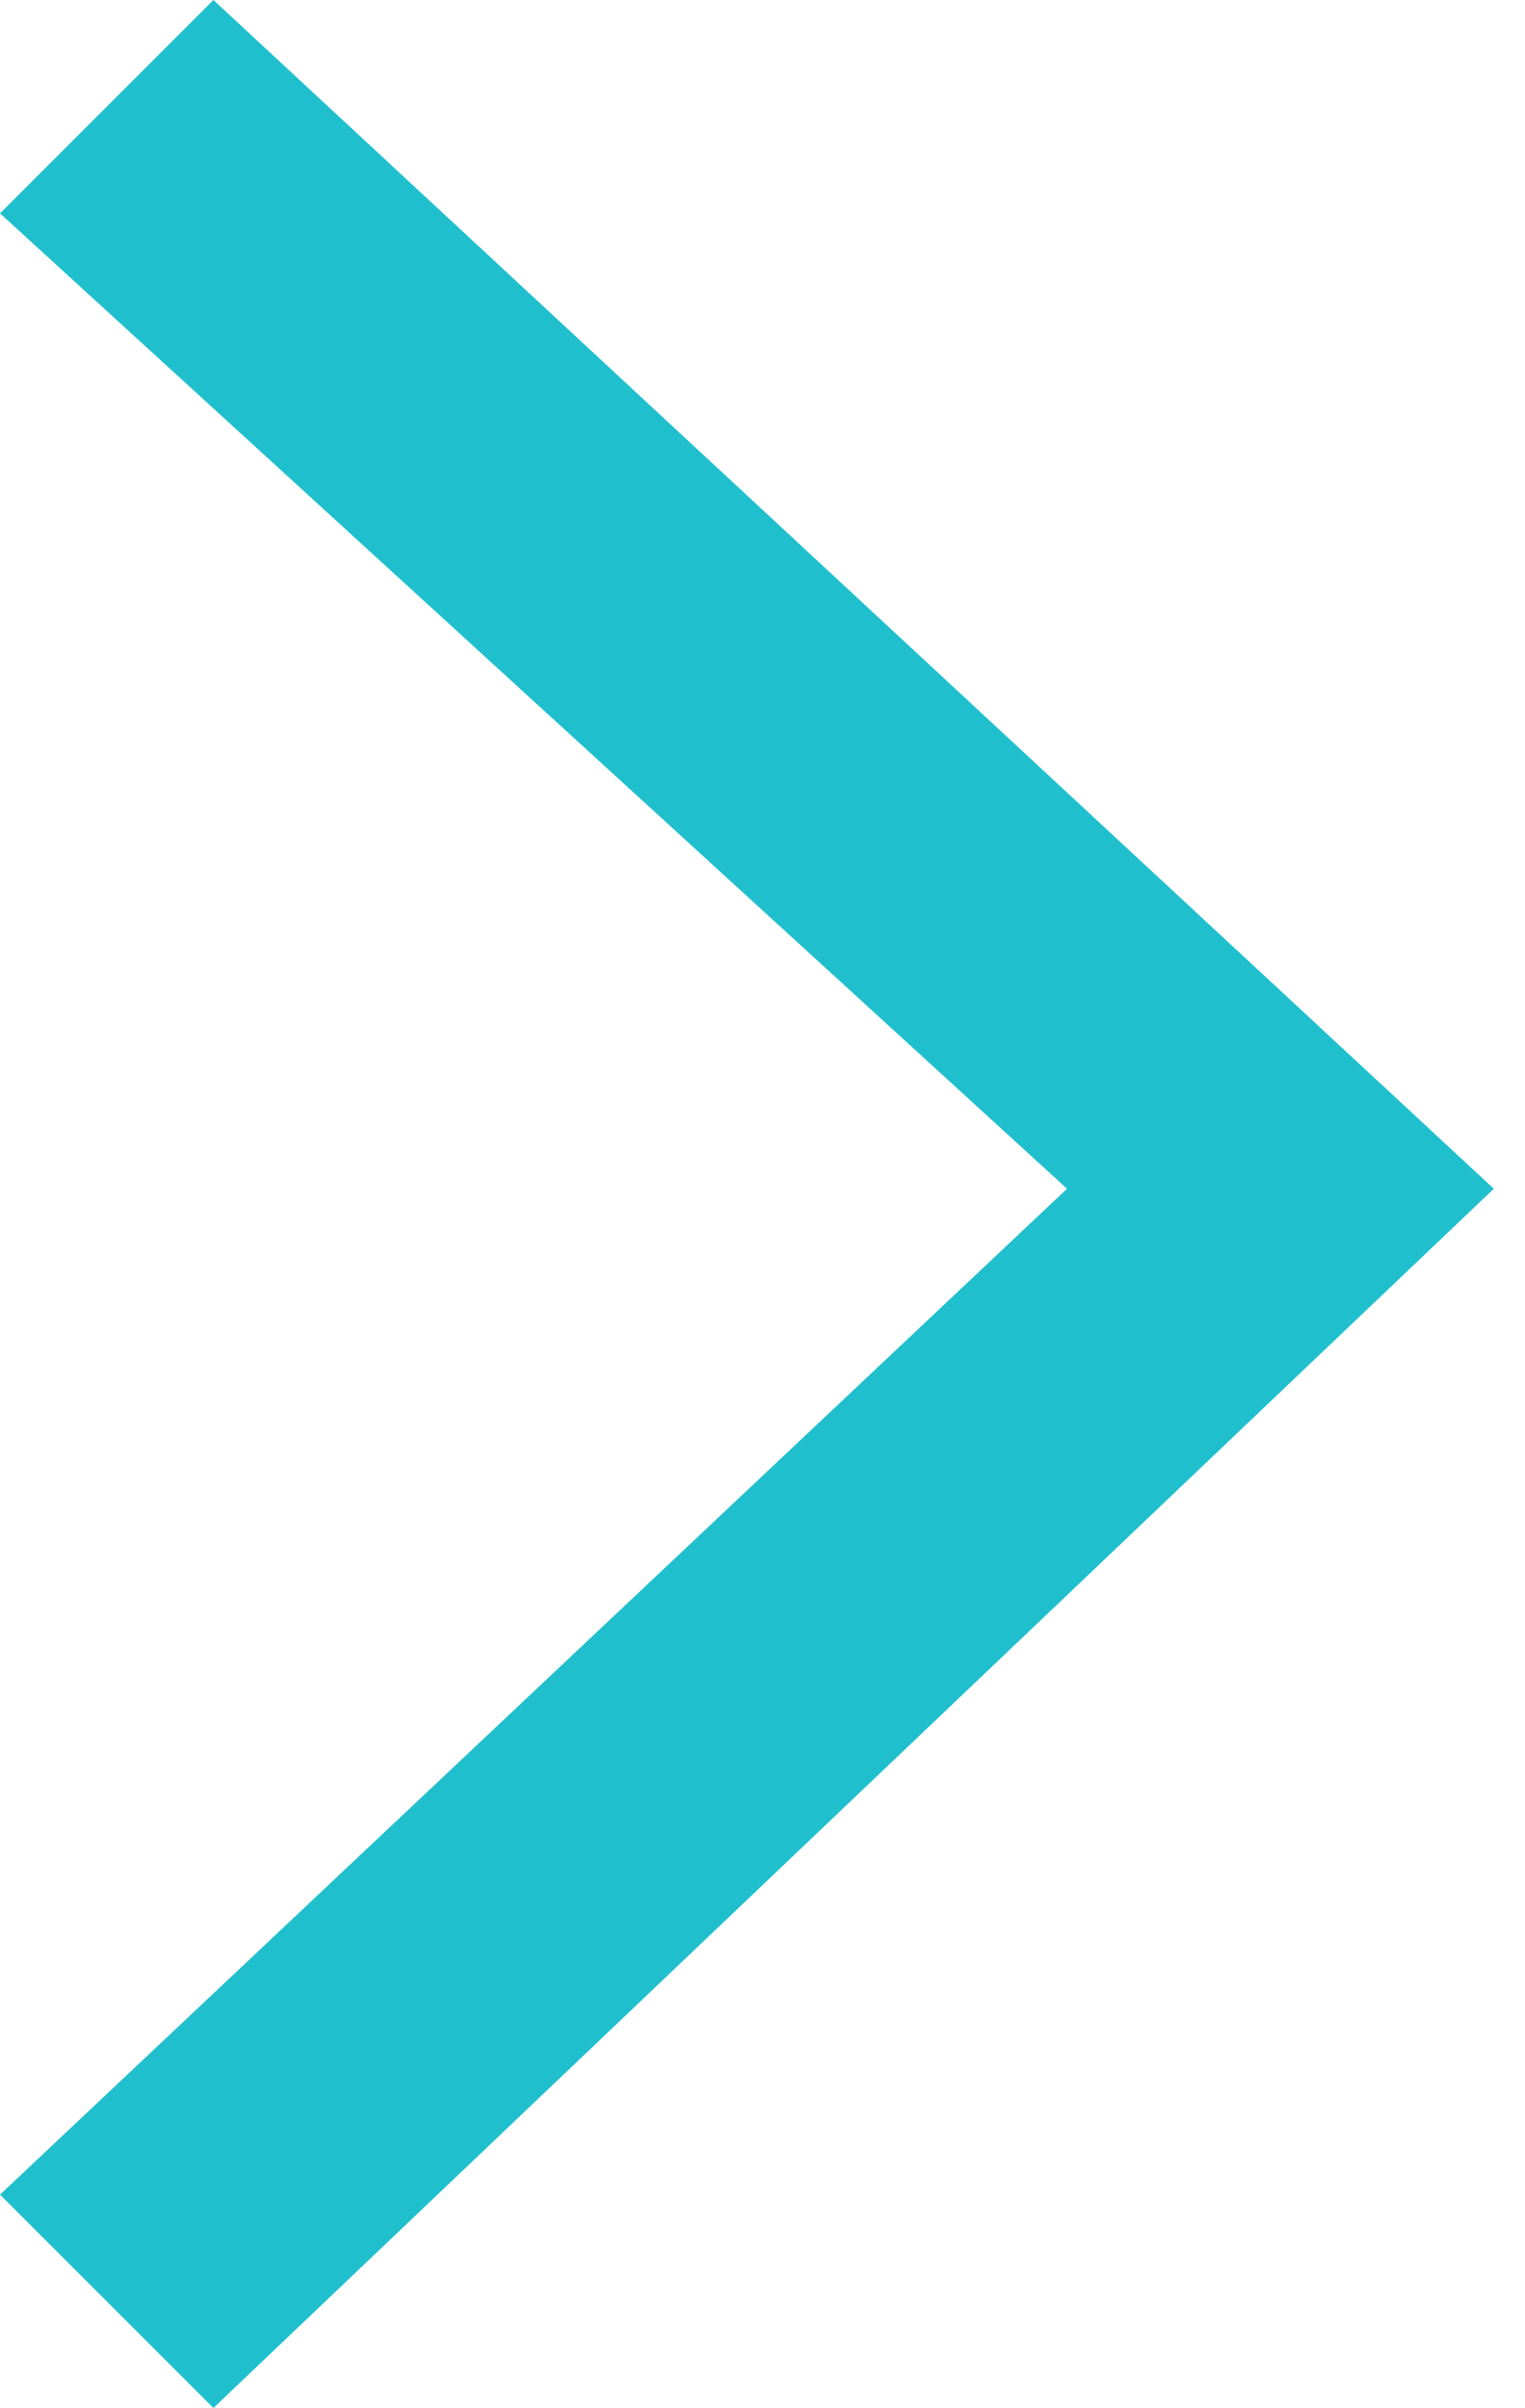
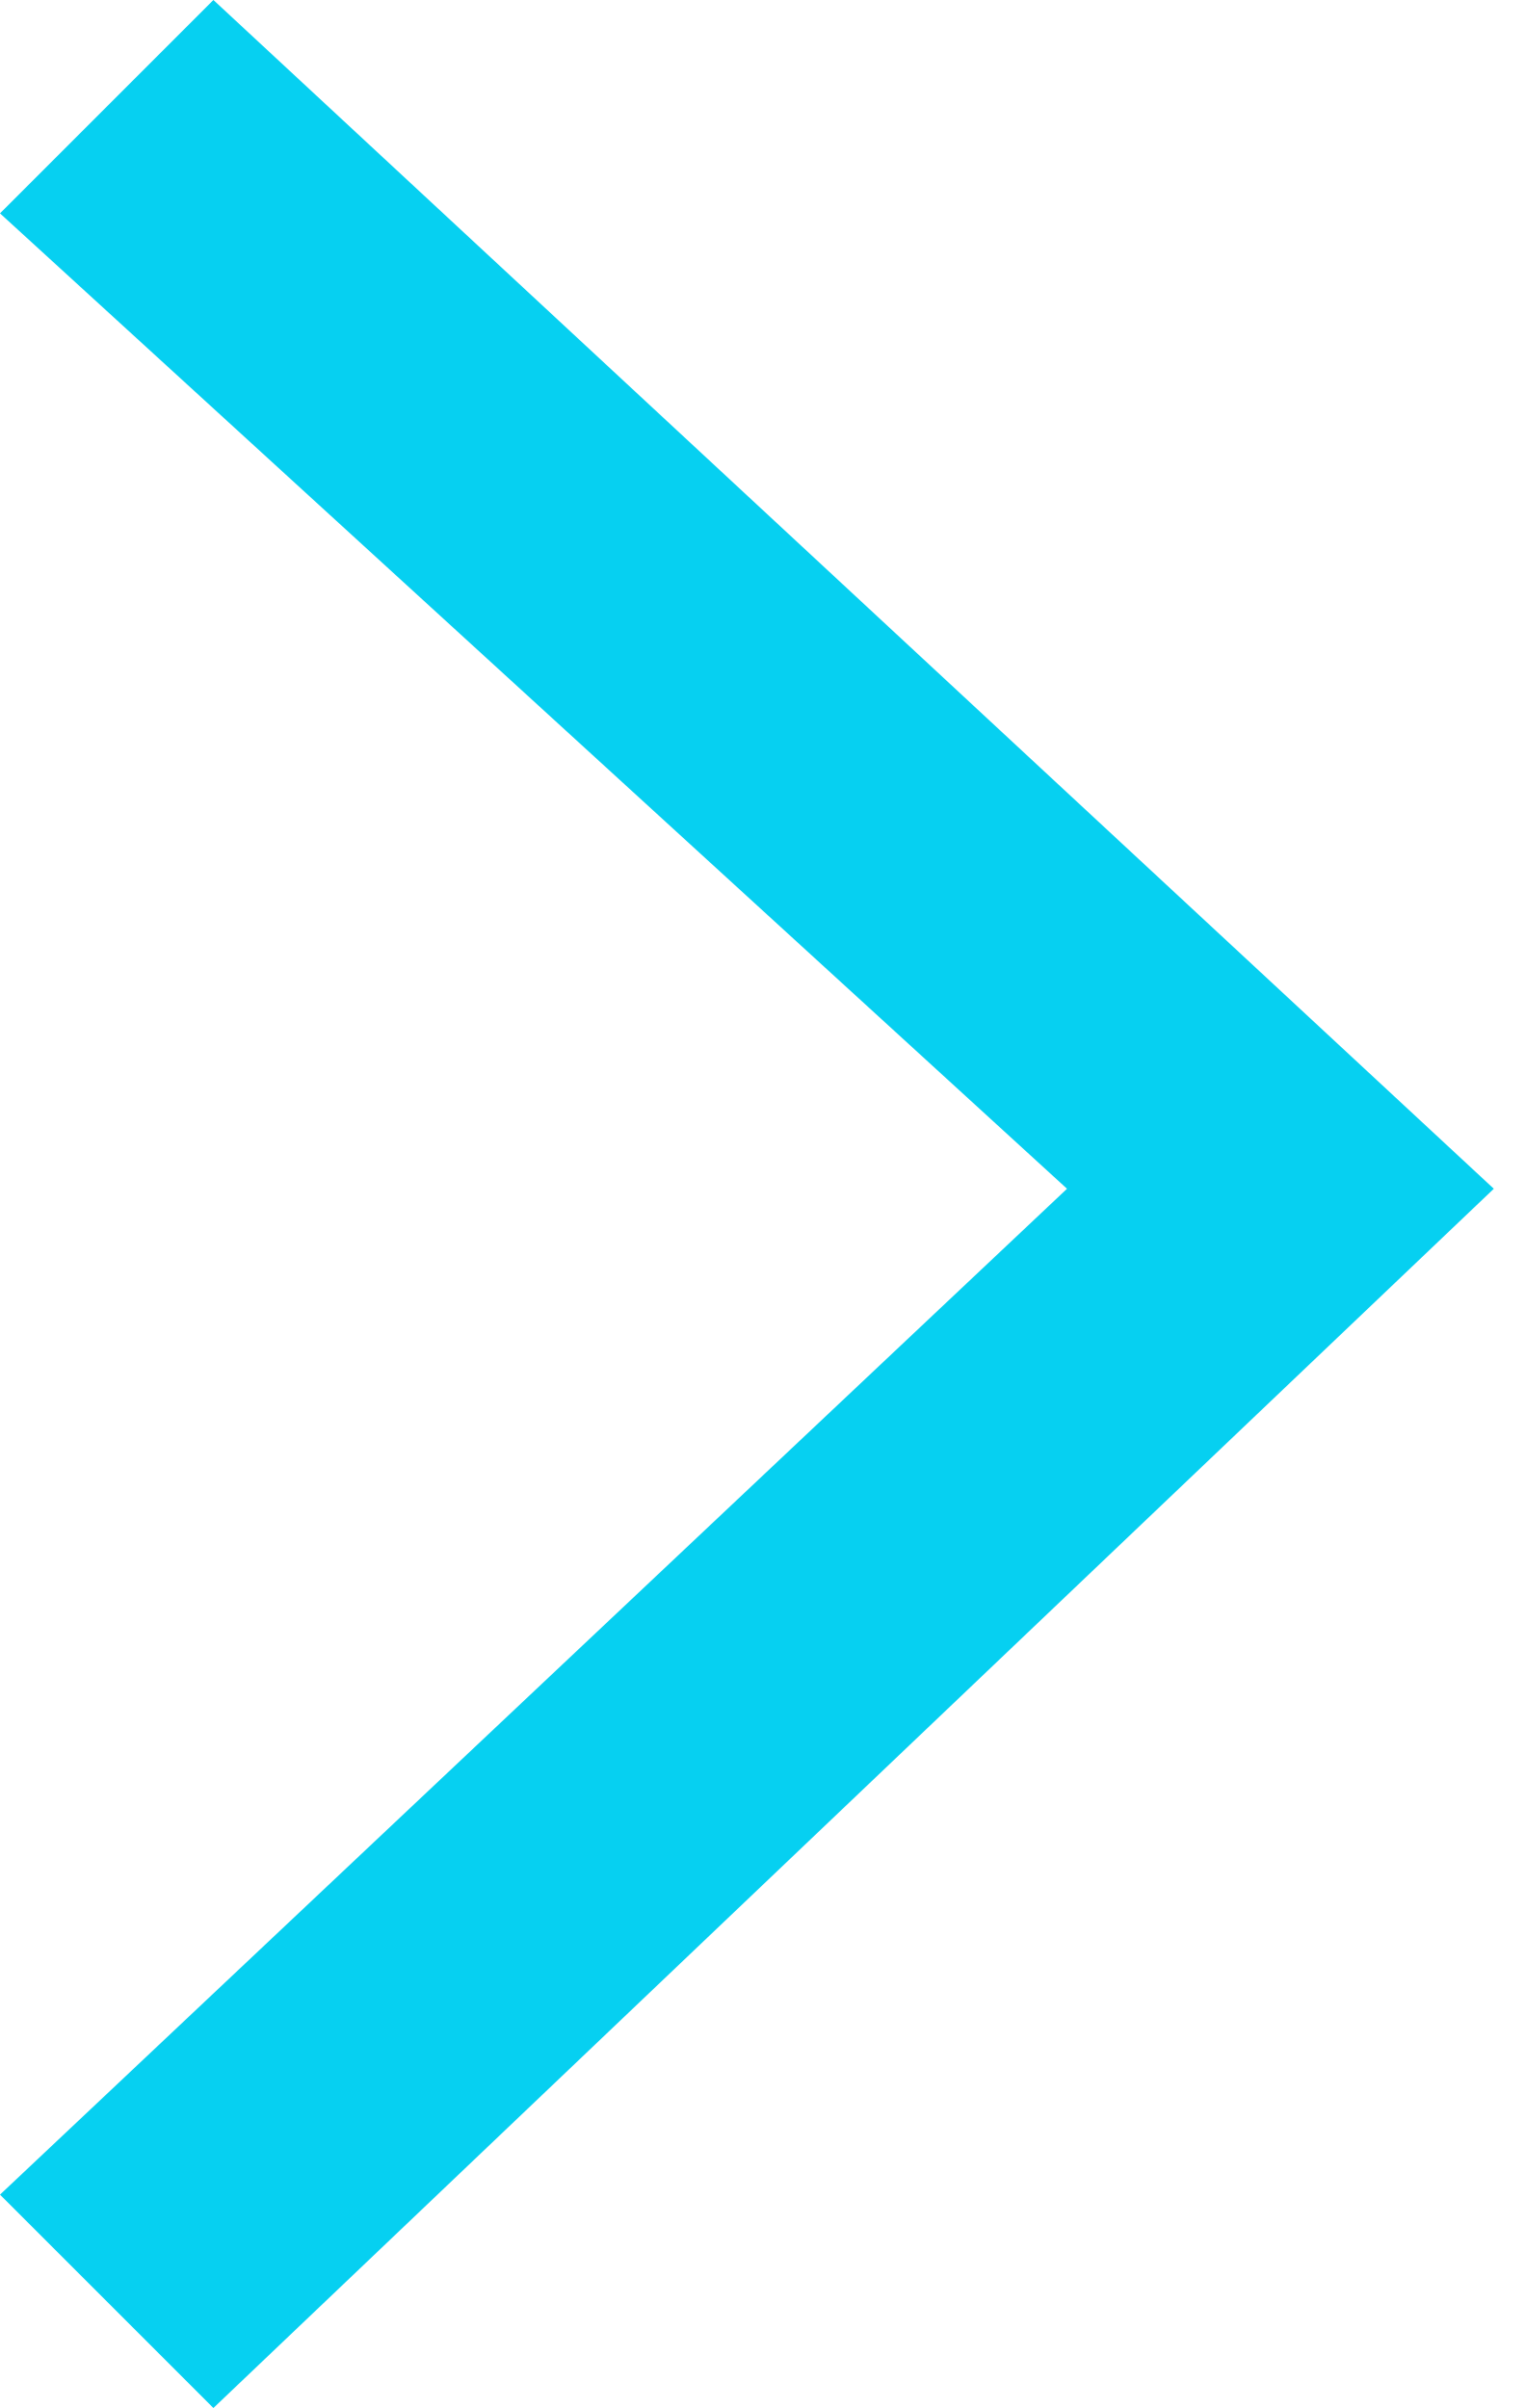
<svg xmlns="http://www.w3.org/2000/svg" version="1.1" id="Layer_1" x="0px" y="0px" viewBox="0 0 5 7.9" enable-background="new 0 0 5 7.9" xml:space="preserve">
-   <polygon fill="#20BFCE" points="0.7,7.9 0,7.2 3.5,3.9 0,0.7 0.7,0 4.9,3.9 " />
+   <polygon fill="#06D0F1" points="0.7,7.9 0,7.2 3.5,3.9 0,0.7 0.7,0 4.9,3.9 " />
</svg>
